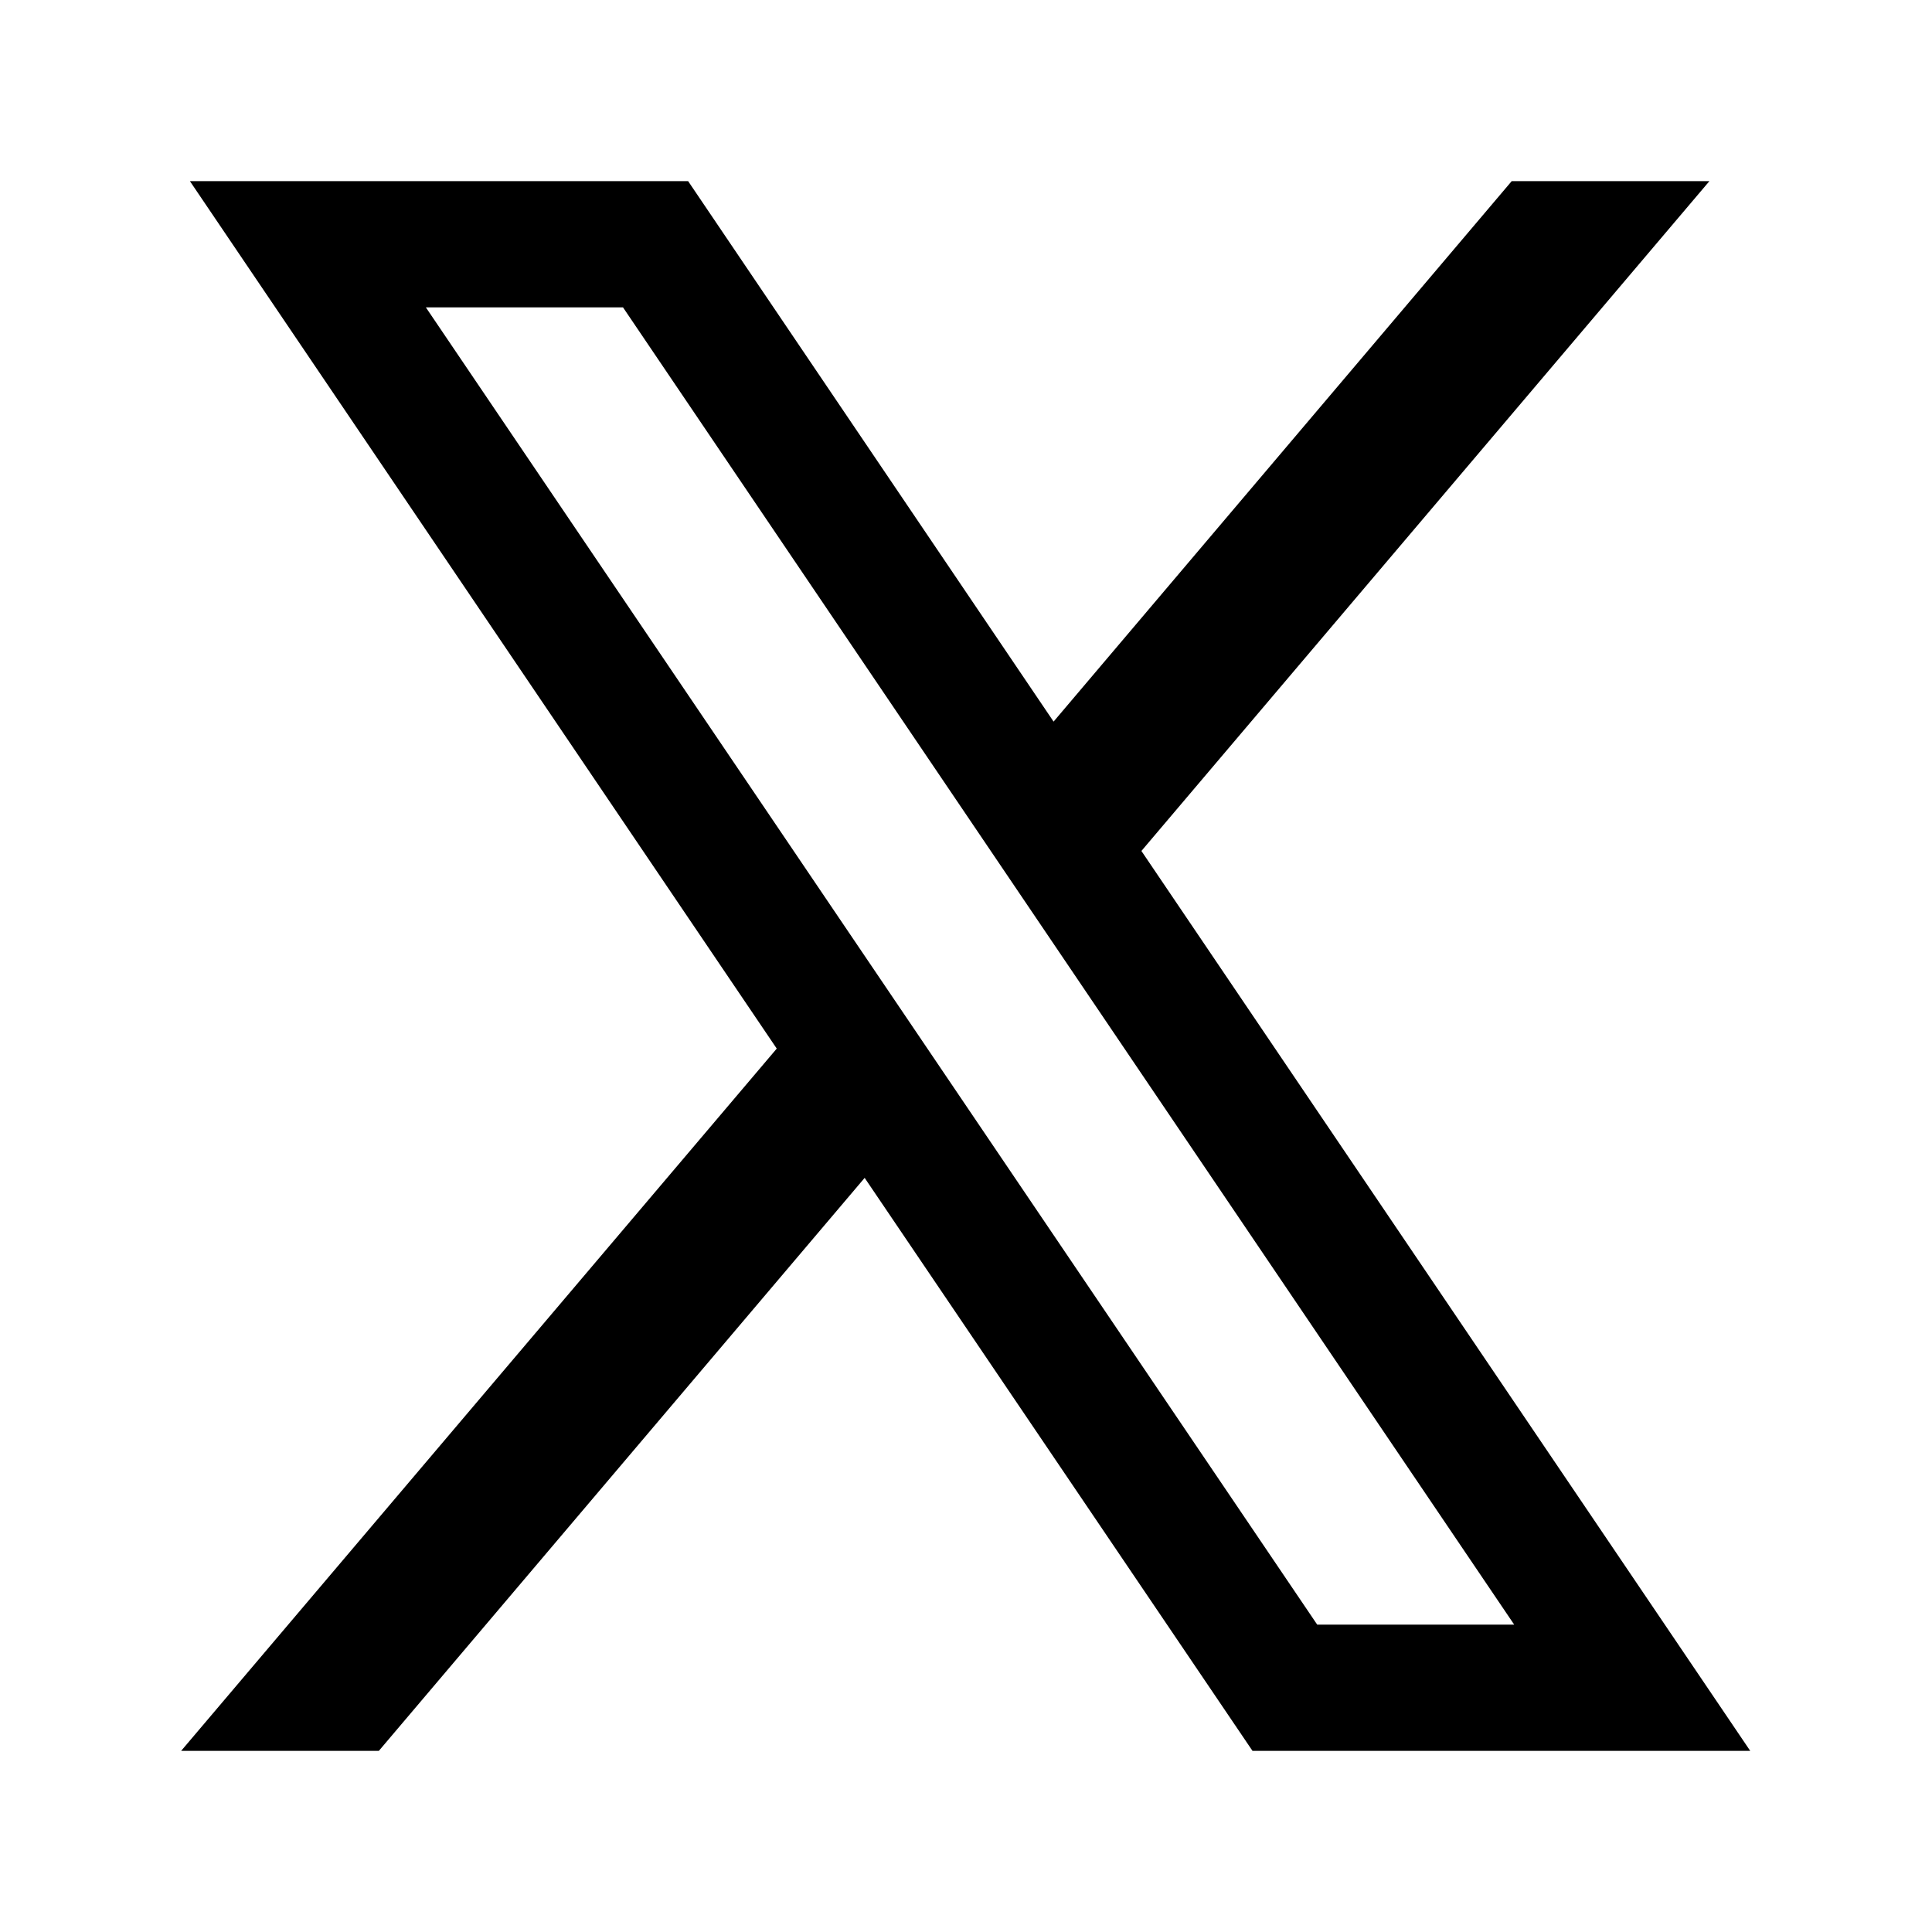
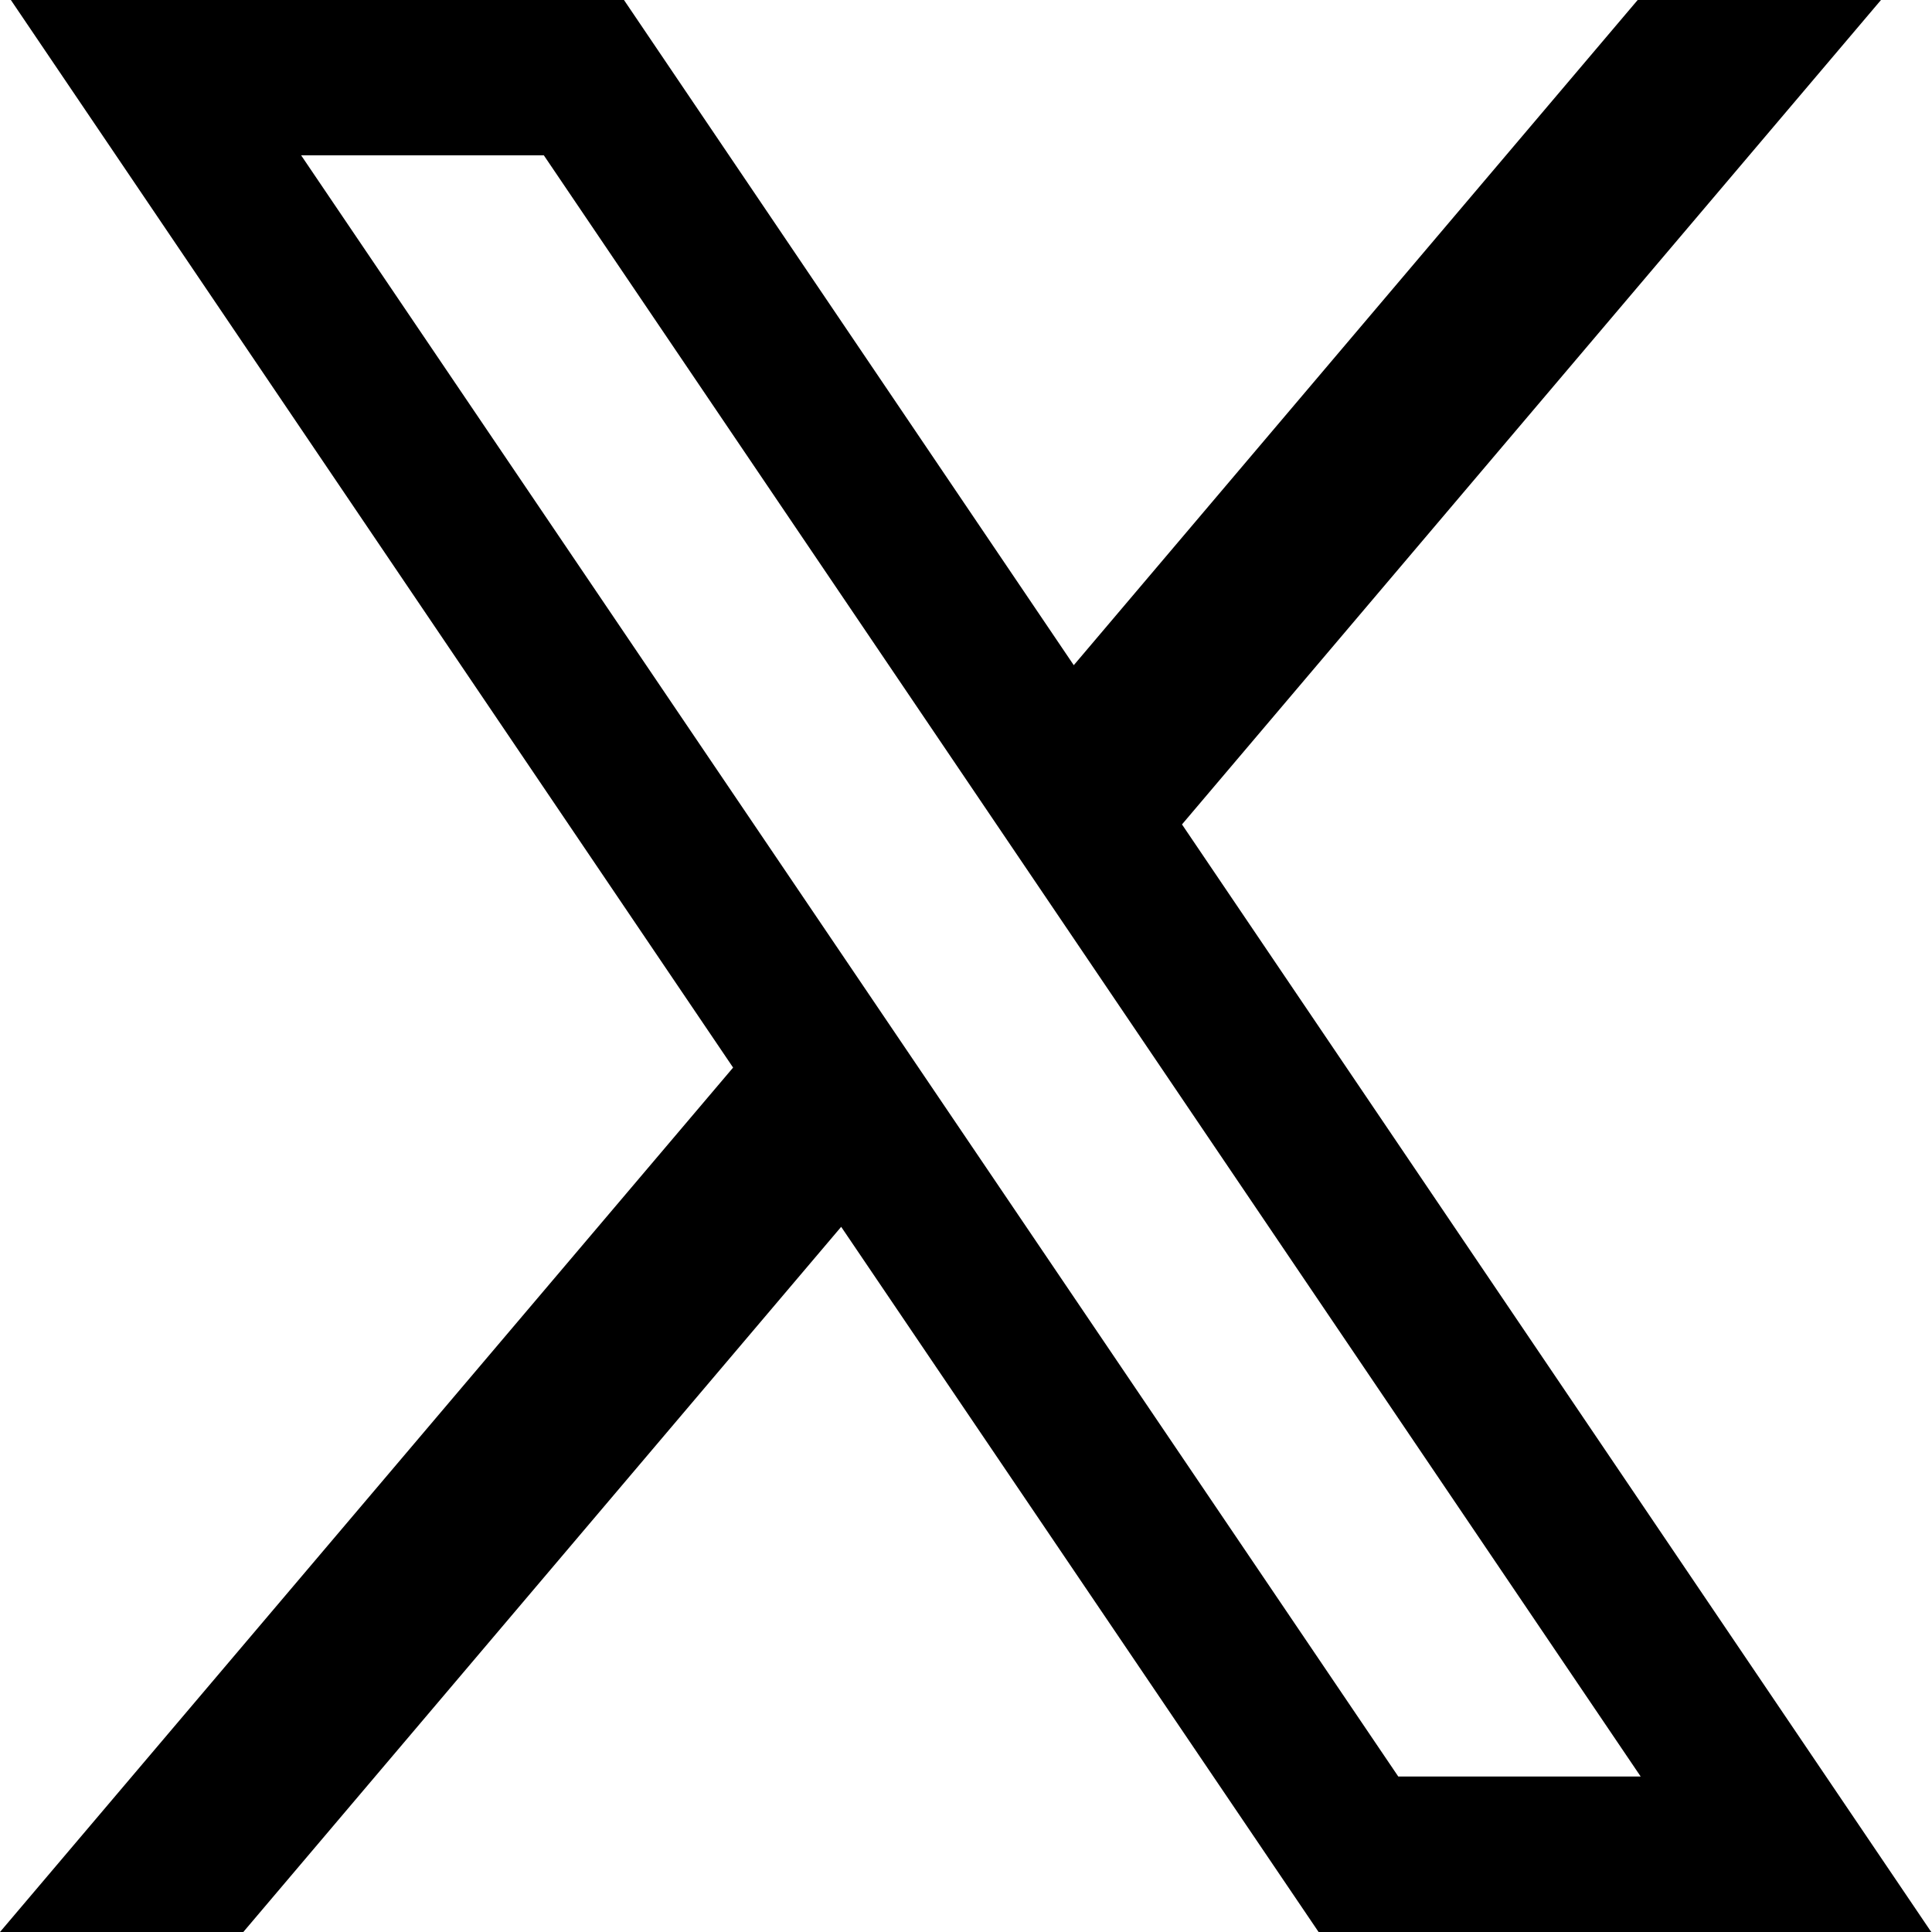
- <svg viewBox="0 0 24 24" aria-hidden="true" class="r-4qtqp9 r-yyyyoo r-dnmrzs r-lrvibr r-m6rgpd r-1p0dtai r-1nao33i r-wy61xf r-zchlnj r-1d2f490 r-ywje51 r-u8s1d r-ipm5af r-1blnp2b">
-   <g>
-     <path d="M21.742 21.75l-7.563-11.179 7.056-8.321h-2.456l-5.691 6.714-4.54-6.714H2.359l7.29 10.776L2.25 21.75h2.456l6.035-7.118 4.818 7.118h6.191-.008zM7.739 3.818L18.81 20.182h-2.447L5.29 3.818h2.447z" />
-   </g>
+ <svg xmlns="http://www.w3.org/2000/svg" id="a" viewBox="0 0 128 128">
+   <path d="M127.95,128l-49.64-73.38L124.62,0h-16.12l-37.36,44.07L41.34,0H.72l47.85,70.73L0,128h16.12l39.61-46.72,31.63,46.72h40.64-.05ZM36.03,10.29l72.67,107.41h-16.06L19.95,10.29h16.08Z" />
</svg>
